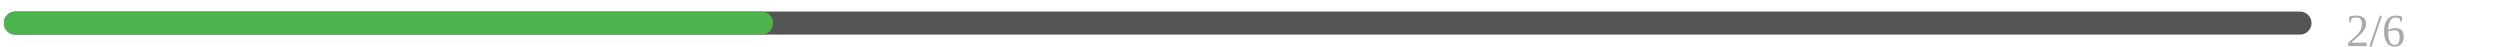
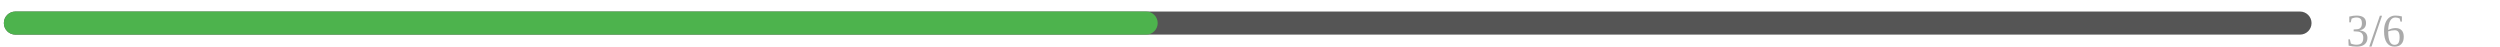
<svg xmlns="http://www.w3.org/2000/svg" width="650" height="12">
  <rect width="600" height="6" x="1" y="3" rx="3" ry="3" fill="#555" />
-   <text x="610" y="12" textLength="30" fill="#AAA" lengthAdjust="">2/6</text>
-   <rect width="200" height="6" x="1" y="3" rx="3" ry="3" fill="hsl(120 40% 50%)" />
+   <text x="610" y="12" textLength="30" fill="#AAA" lengthAdjust="">3/6</text>
+   <rect width="300" height="6" x="1" y="3" rx="3" ry="3" fill="hsl(120 40% 50%)" />
</svg>
